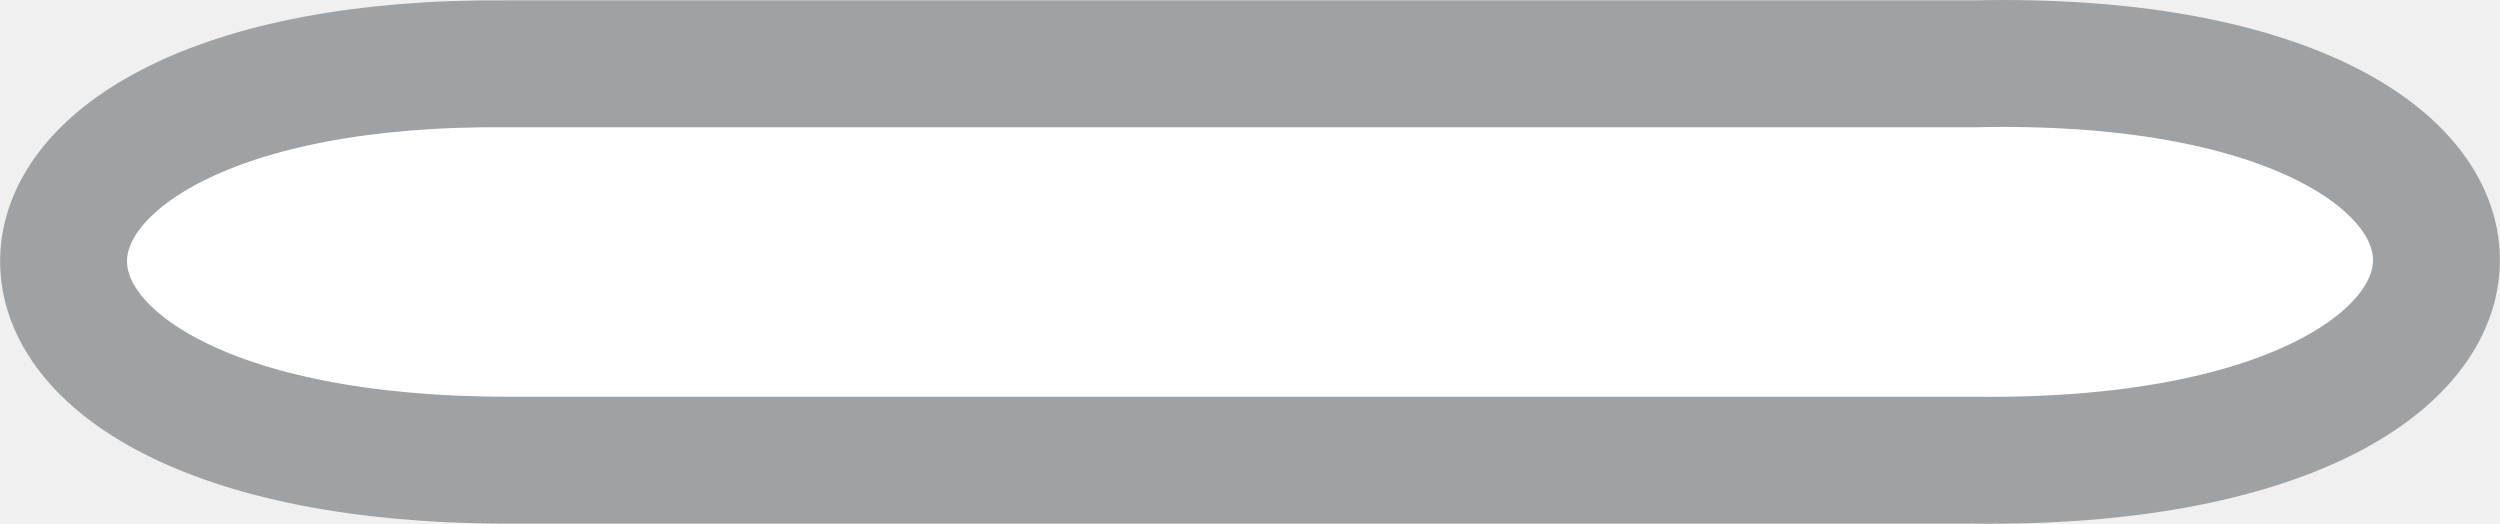
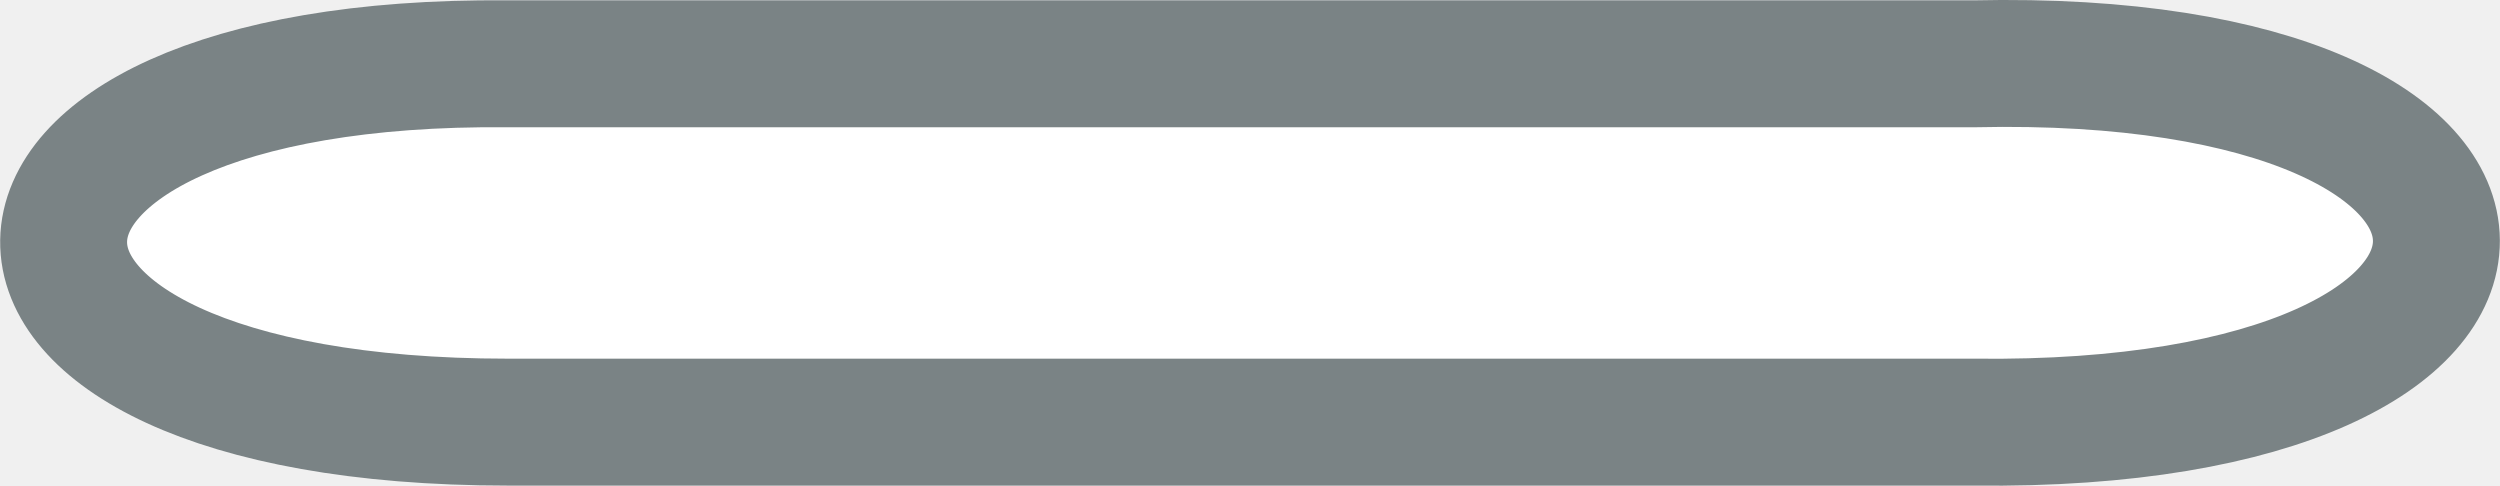
- <svg xmlns="http://www.w3.org/2000/svg" width="78.764" height="16.501" viewBox="0 0 20.84 4.366" xml:space="preserve" version="1.1" id="svg1">
-   <defs id="defs1" />
-   <path id="rect1" style="fill:#ffffff;fill-opacity:1;stroke:#9ea2a4;stroke-width:1.058;stroke-dasharray:none" d="M 4.233,0.532 H 16.452 c 5.127,-0.116 5.162,3.367 0,3.304 H 4.233 c -4.983,0 -4.892,-3.35 0,-3.304 z" />
+ <svg xmlns="http://www.w3.org/2000/svg" width="78.764" height="15.306" viewBox="0 0 20.84 4.05" xml:space="preserve" version="1.1" id="svg1">
+   <defs id="defs1">
+     <clipPath id="a">
+       <rect width="3.175" height="16.933" x="1.588" y="280.067" rx="2" ry="2" fill="#515151" stroke-width="1.344" stroke-miterlimit="10" stroke-opacity="0.49" id="rect385" />
+     </clipPath>
+     <clipPath id="b">
+       <rect width="3.704" height="12.7" x="0.529" y="284.3" rx="2.117" ry="3.836" fill="#818181" stroke-width="2.117" stroke-miterlimit="10" id="rect388" />
+     </clipPath>
+   </defs>
+   <path id="rect1" style="fill:#ffffff;fill-opacity:1;stroke:#7a8385;stroke-width:1.058;stroke-dasharray:none;stroke-opacity:1" d="M 4.233,0.532 H 16.452 c 5.127,-0.116 5.162,3.05 0,2.987 H 4.233 c -4.983,0 -4.892,-3.033 0,-2.987 z" />
</svg>
